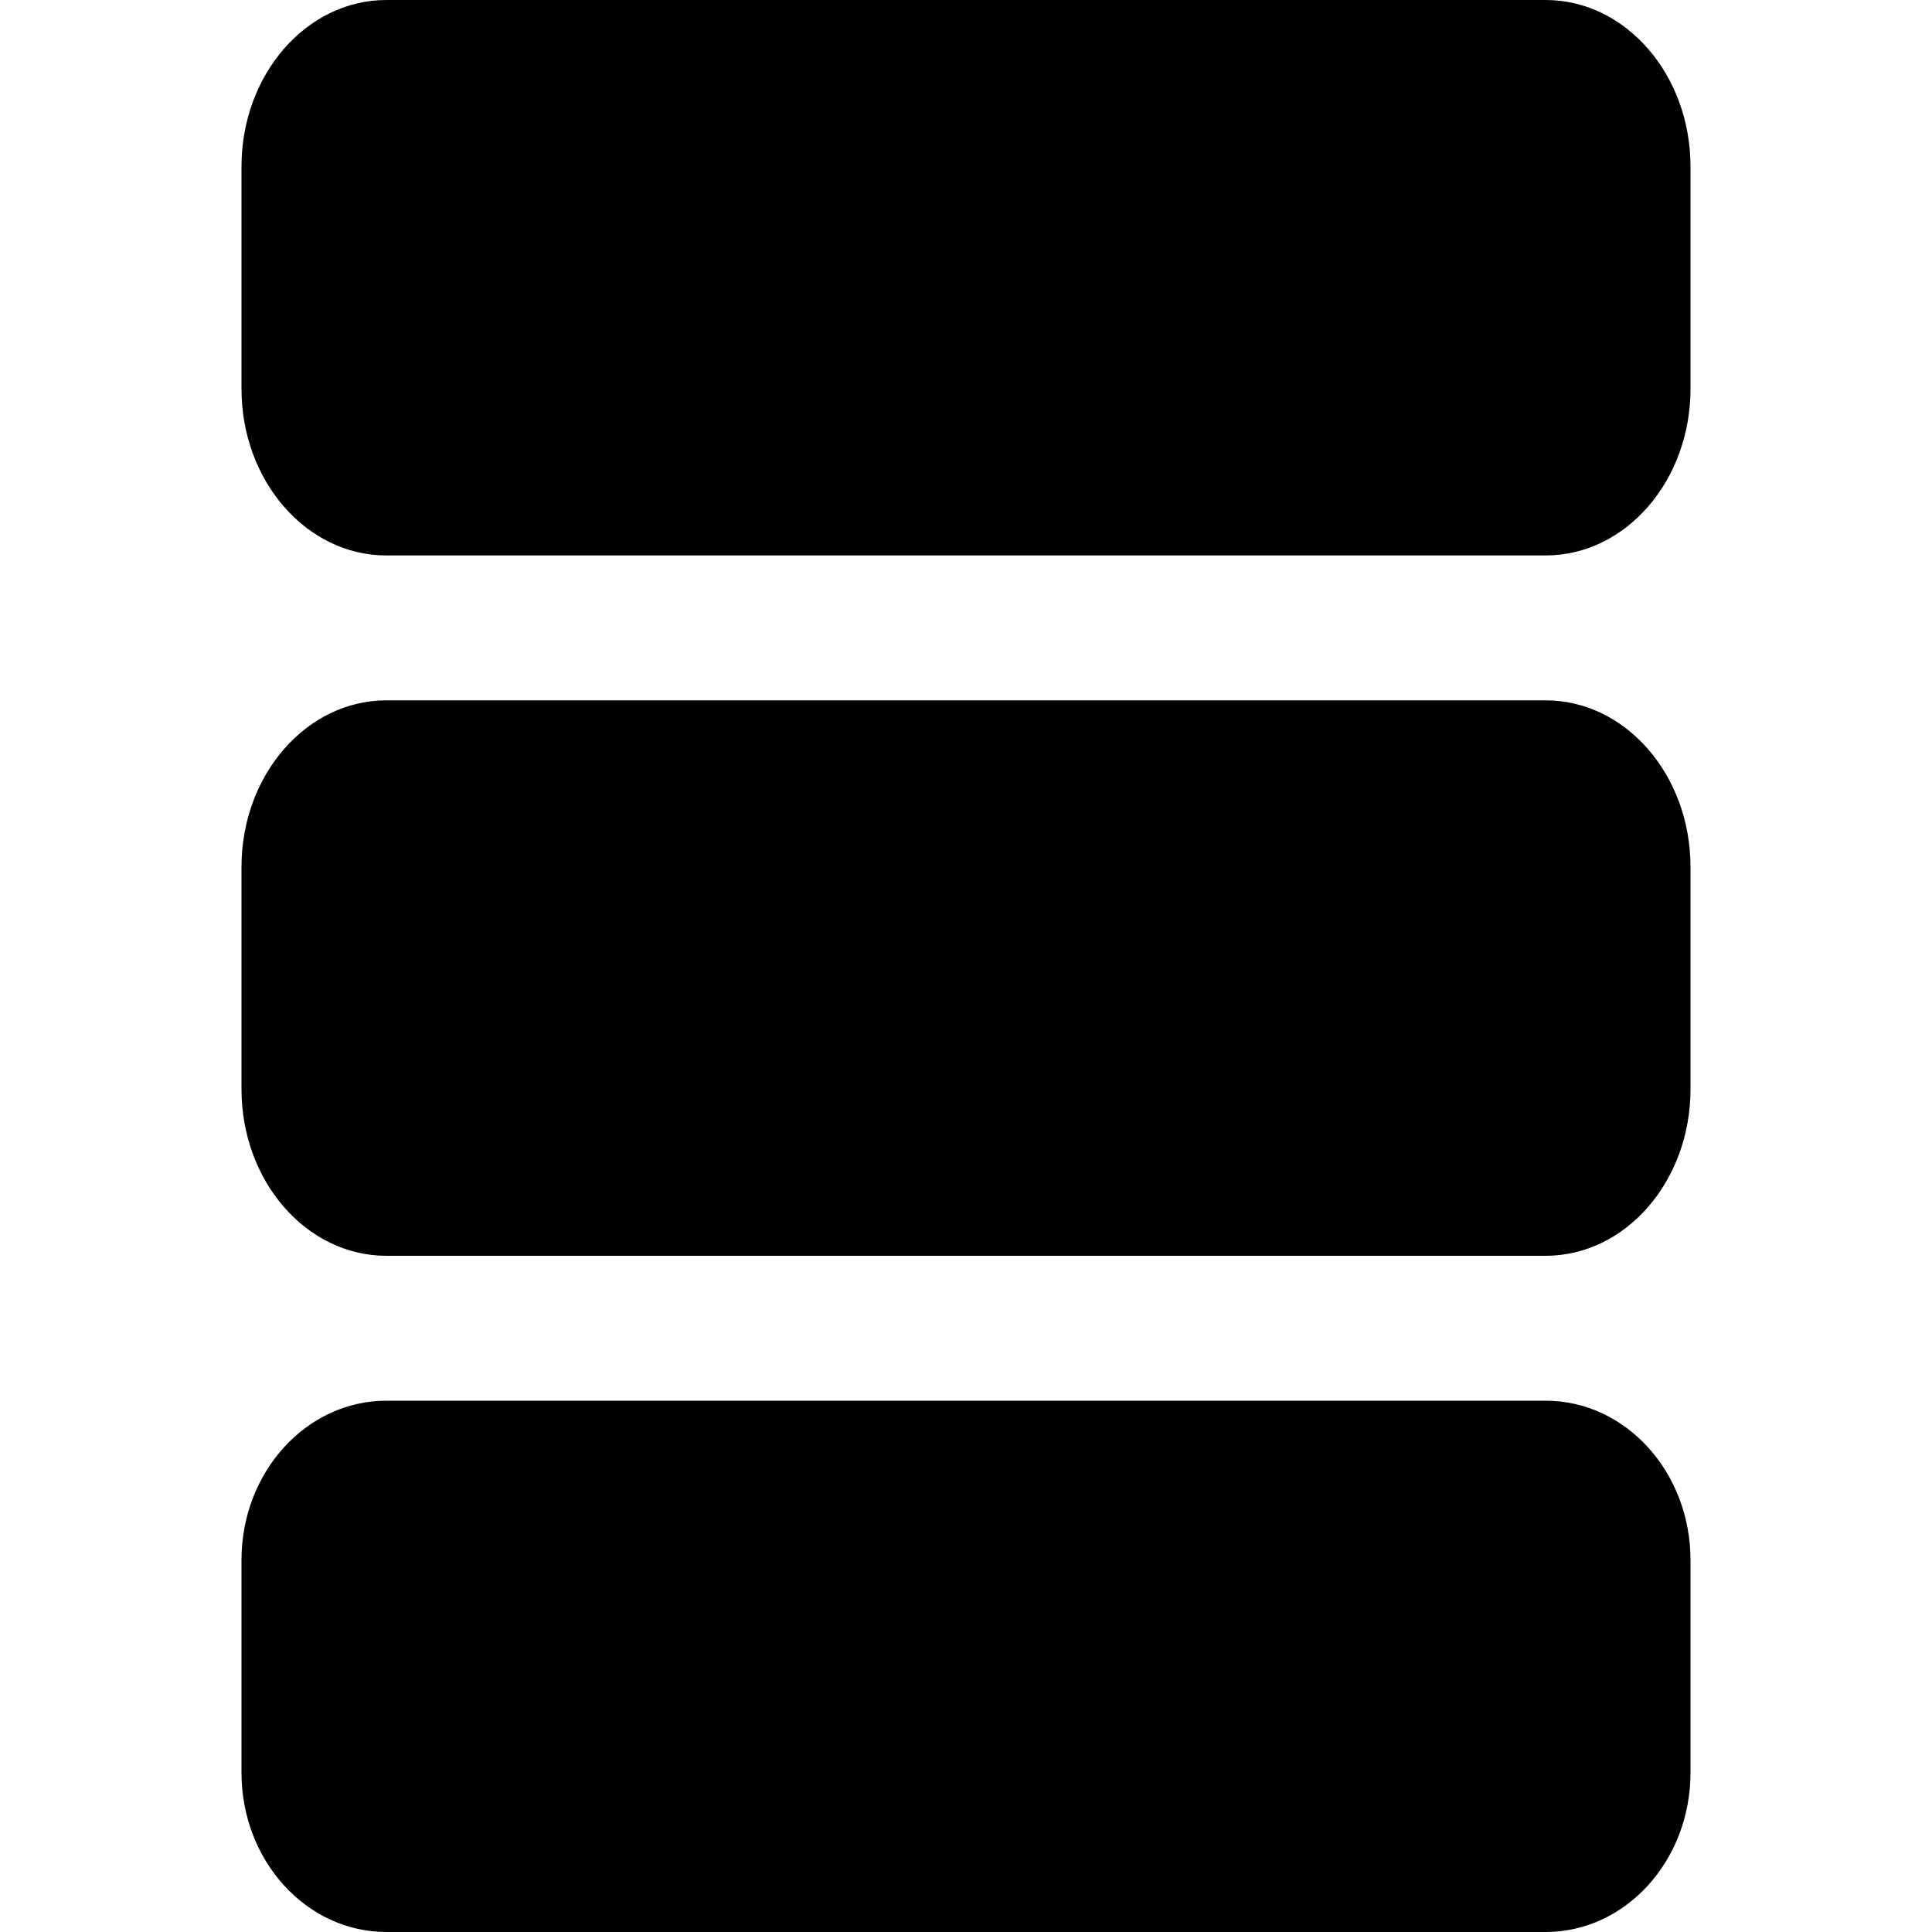
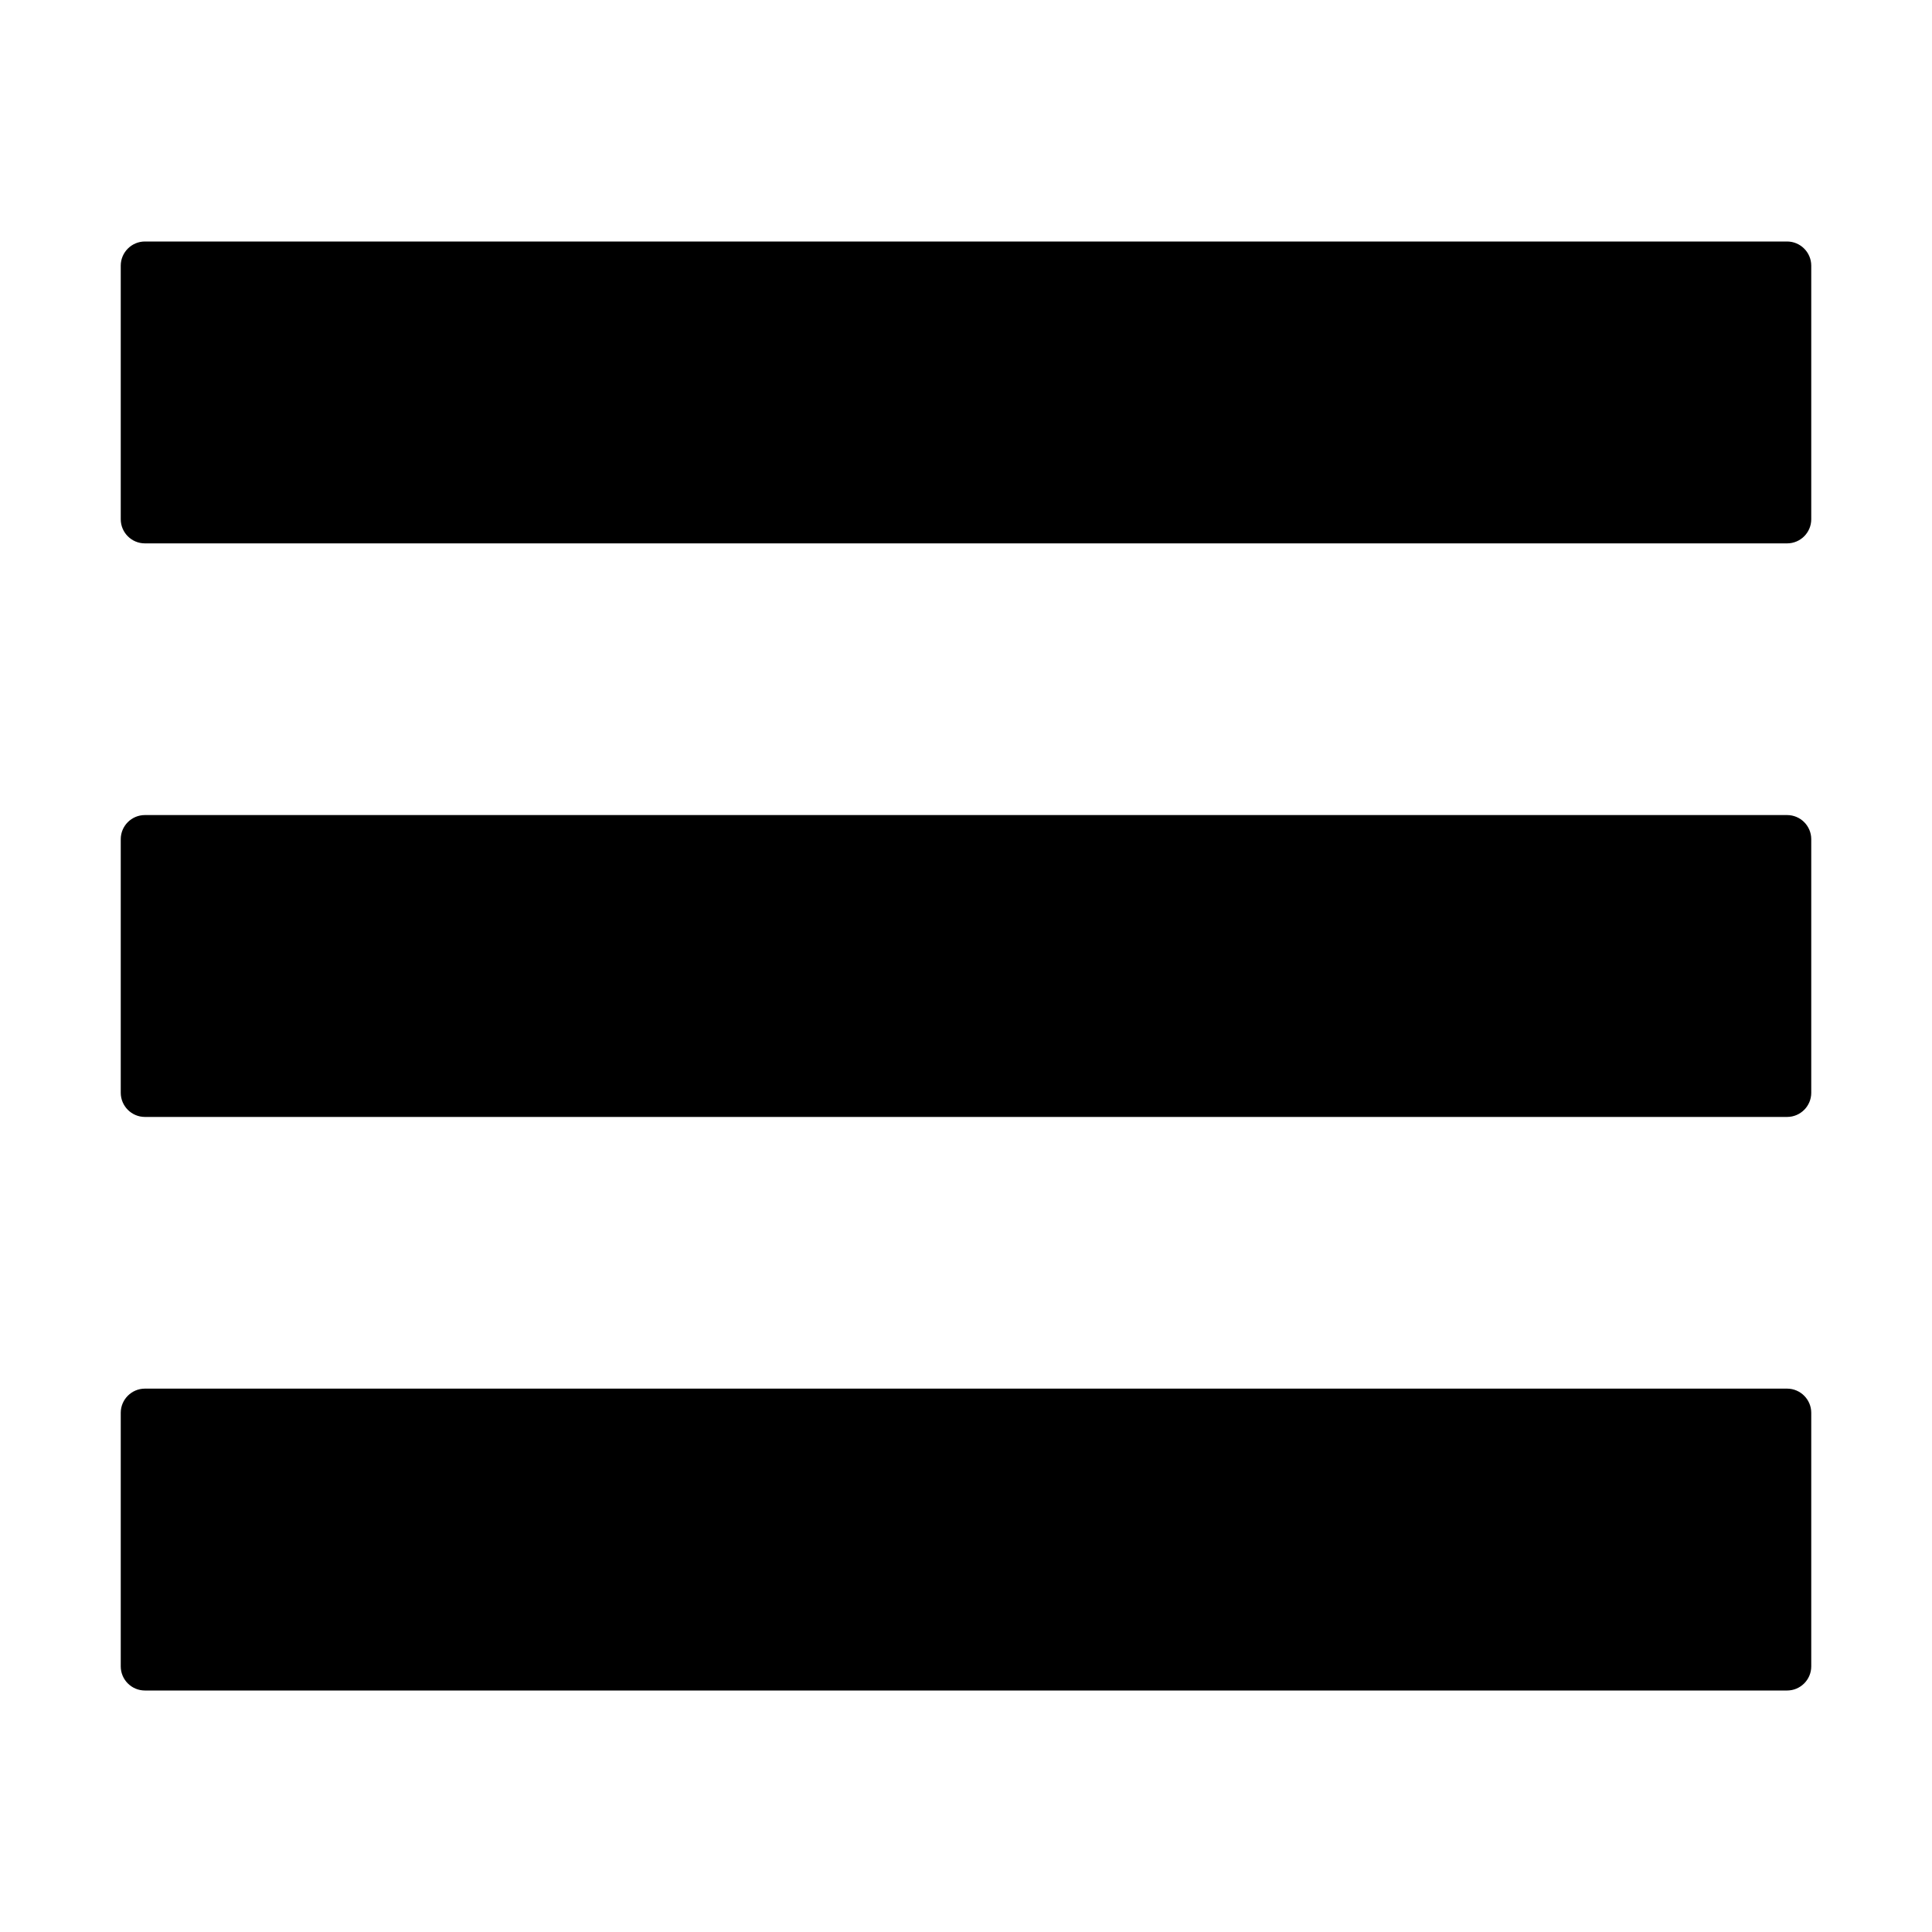
<svg width="16" height="16" fill="currentColor" viewBox="0 0 16 16">
  <g fill="currentColor">
-     <path d="M2 1.38C2 .618 2.537 0 3.2 0h9.6c.663 0 1.2.618 1.2 1.38v1.84c0 .762-.537 1.38-1.2 1.38H3.2C2.537 4.6 2 3.982 2 3.22zM2 7.18c0-.762.537-1.38 1.2-1.38h9.6c.663 0 1.2.618 1.2 1.38v1.84c0 .762-.537 1.38-1.2 1.38H3.2c-.663 0-1.2-.618-1.2-1.38zM3.2 11.6c-.663 0-1.2.591-1.2 1.32v1.76c0 .729.537 1.32 1.2 1.32h9.6c.663 0 1.2-.591 1.2-1.32v-1.76c0-.729-.537-1.32-1.2-1.32z" />
+     <path d="M1 2.2c0-.11.09-.2.2-.2h13.6c.11 0 .2.09.2.2v2.1a.2.2 0 0 1-.2.2H1.2a.2.2 0 0 1-.2-.2zM1 11.7c0-.11.09-.2.2-.2h13.6c.11 0 .2.09.2.2v2.1a.2.2 0 0 1-.2.2H1.2a.2.2 0 0 1-.2-.2zM15 6.95a.2.2 0 0 0-.2-.2H1.2a.2.2 0 0 0-.2.2v2.1c0 .11.09.2.2.2h13.6a.2.2 0 0 0 .2-.2z" />
  </g>
</svg>
